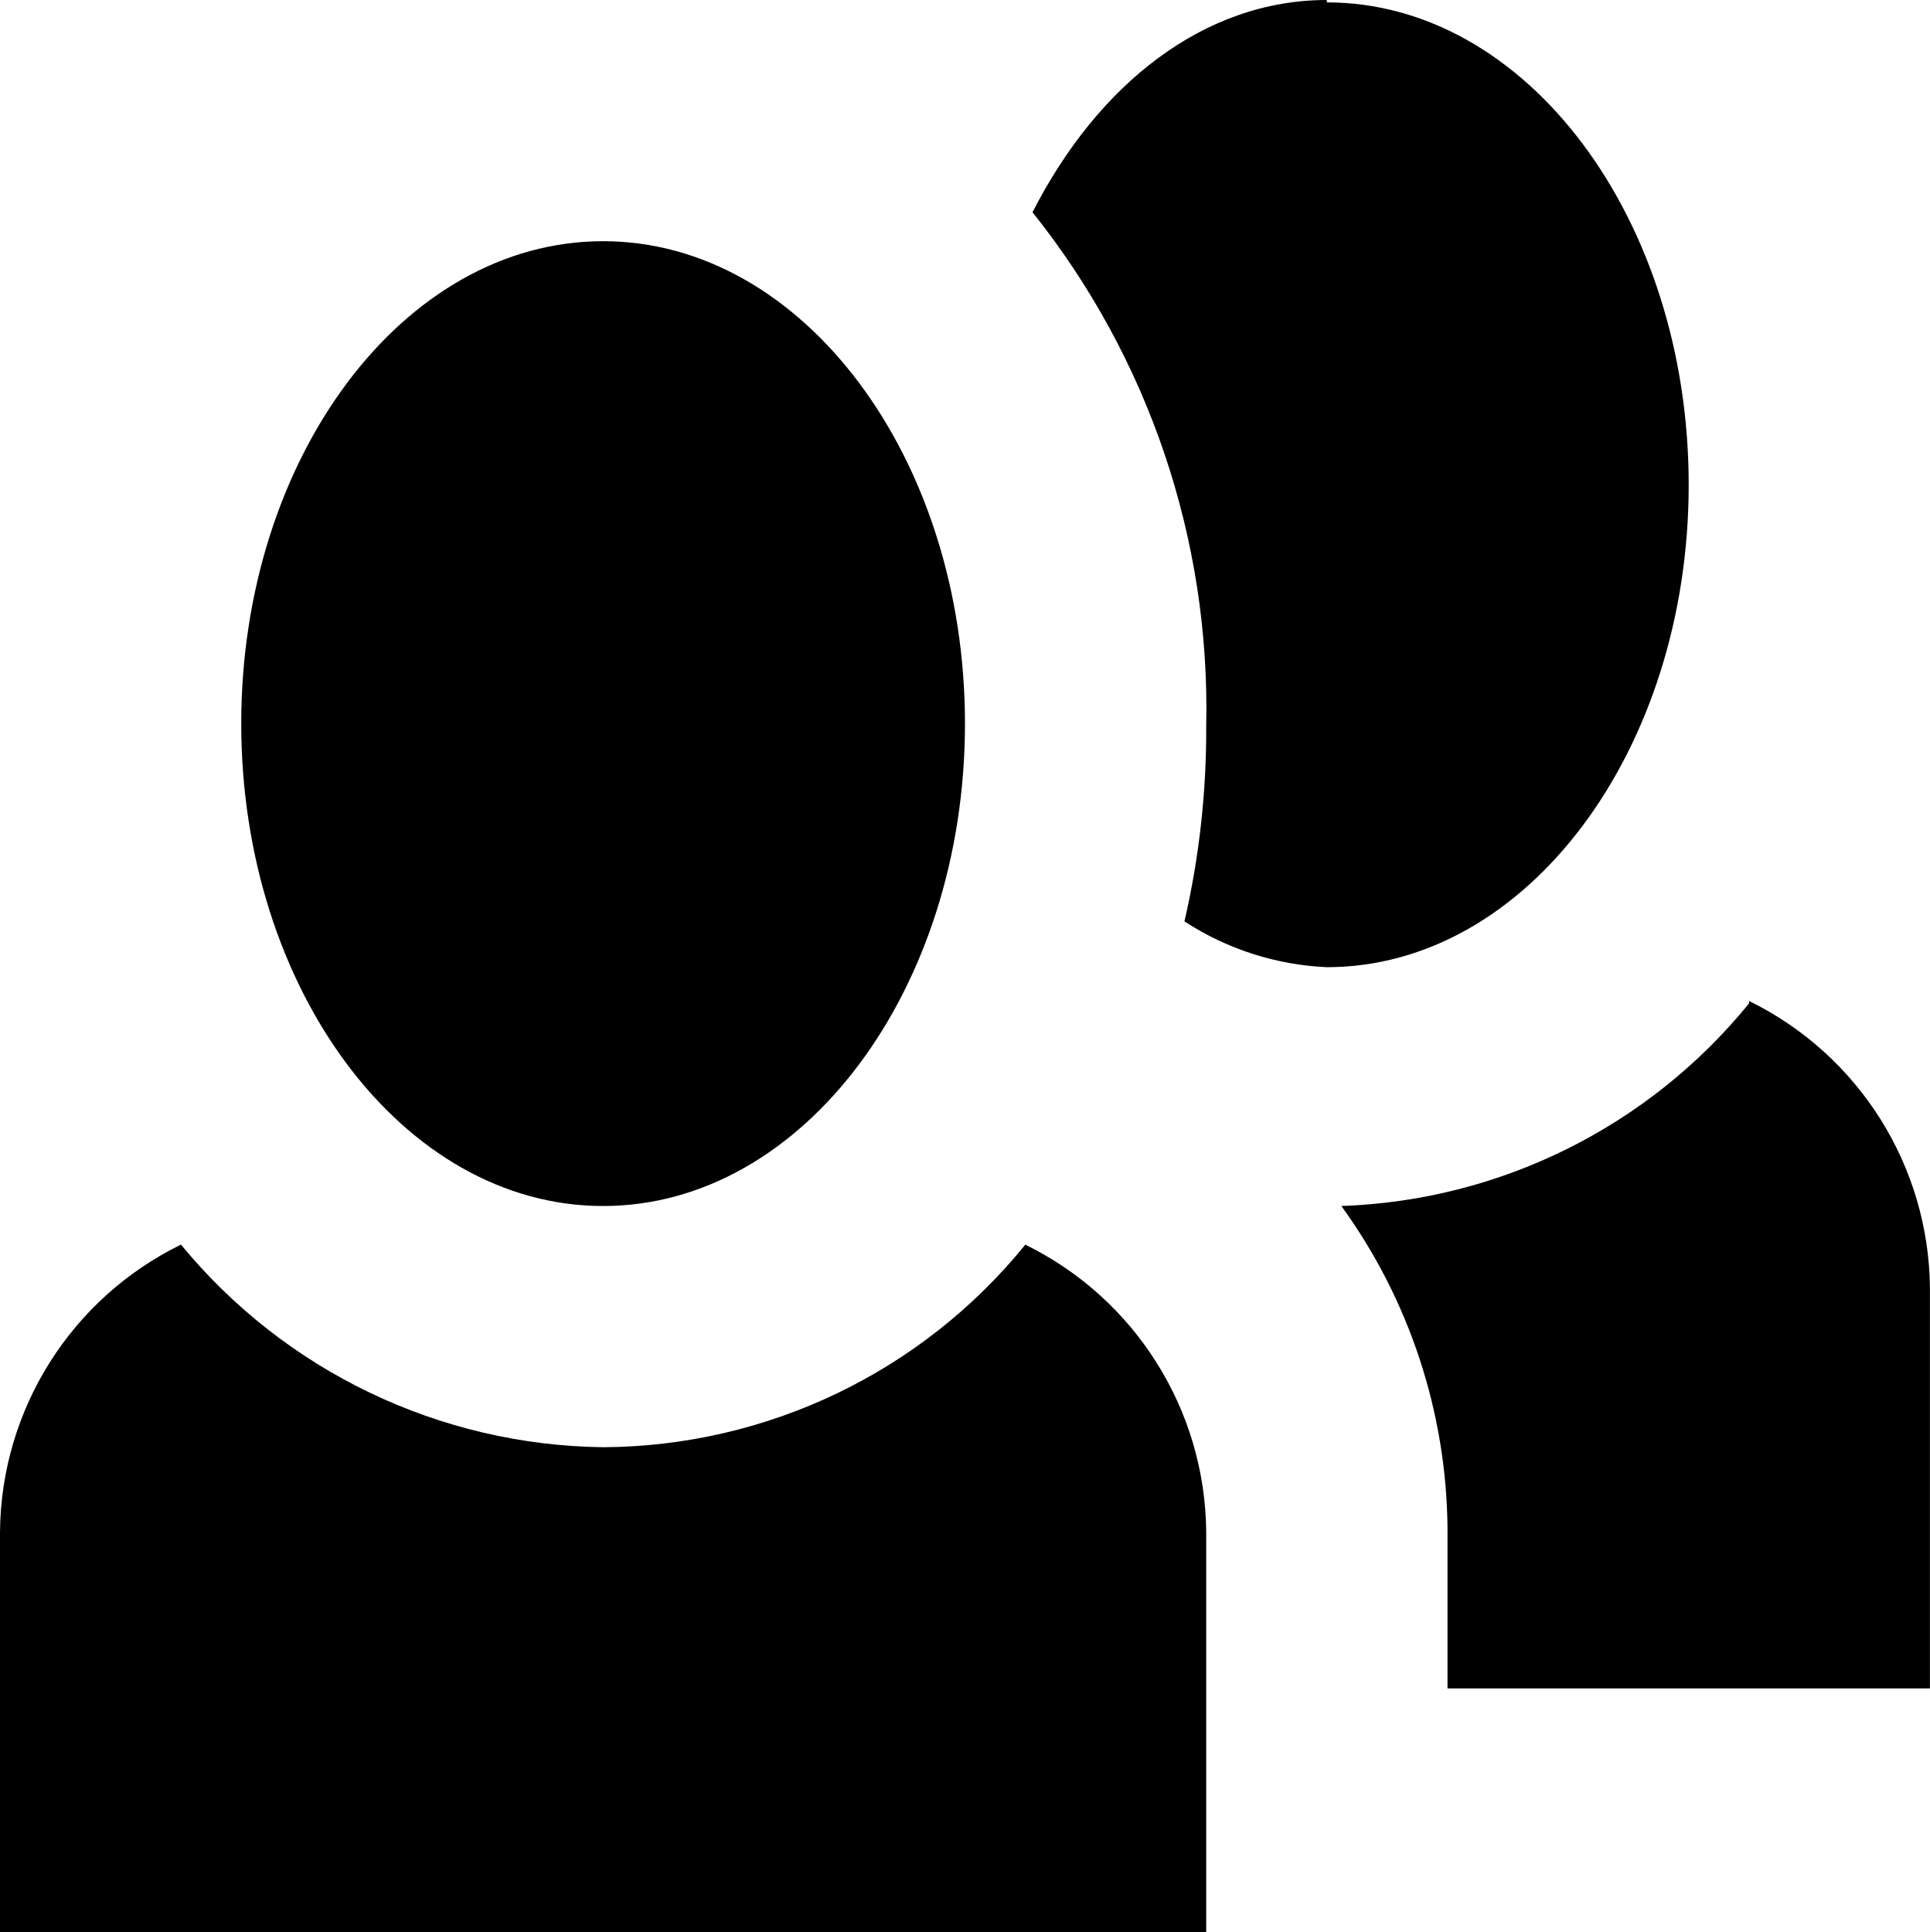
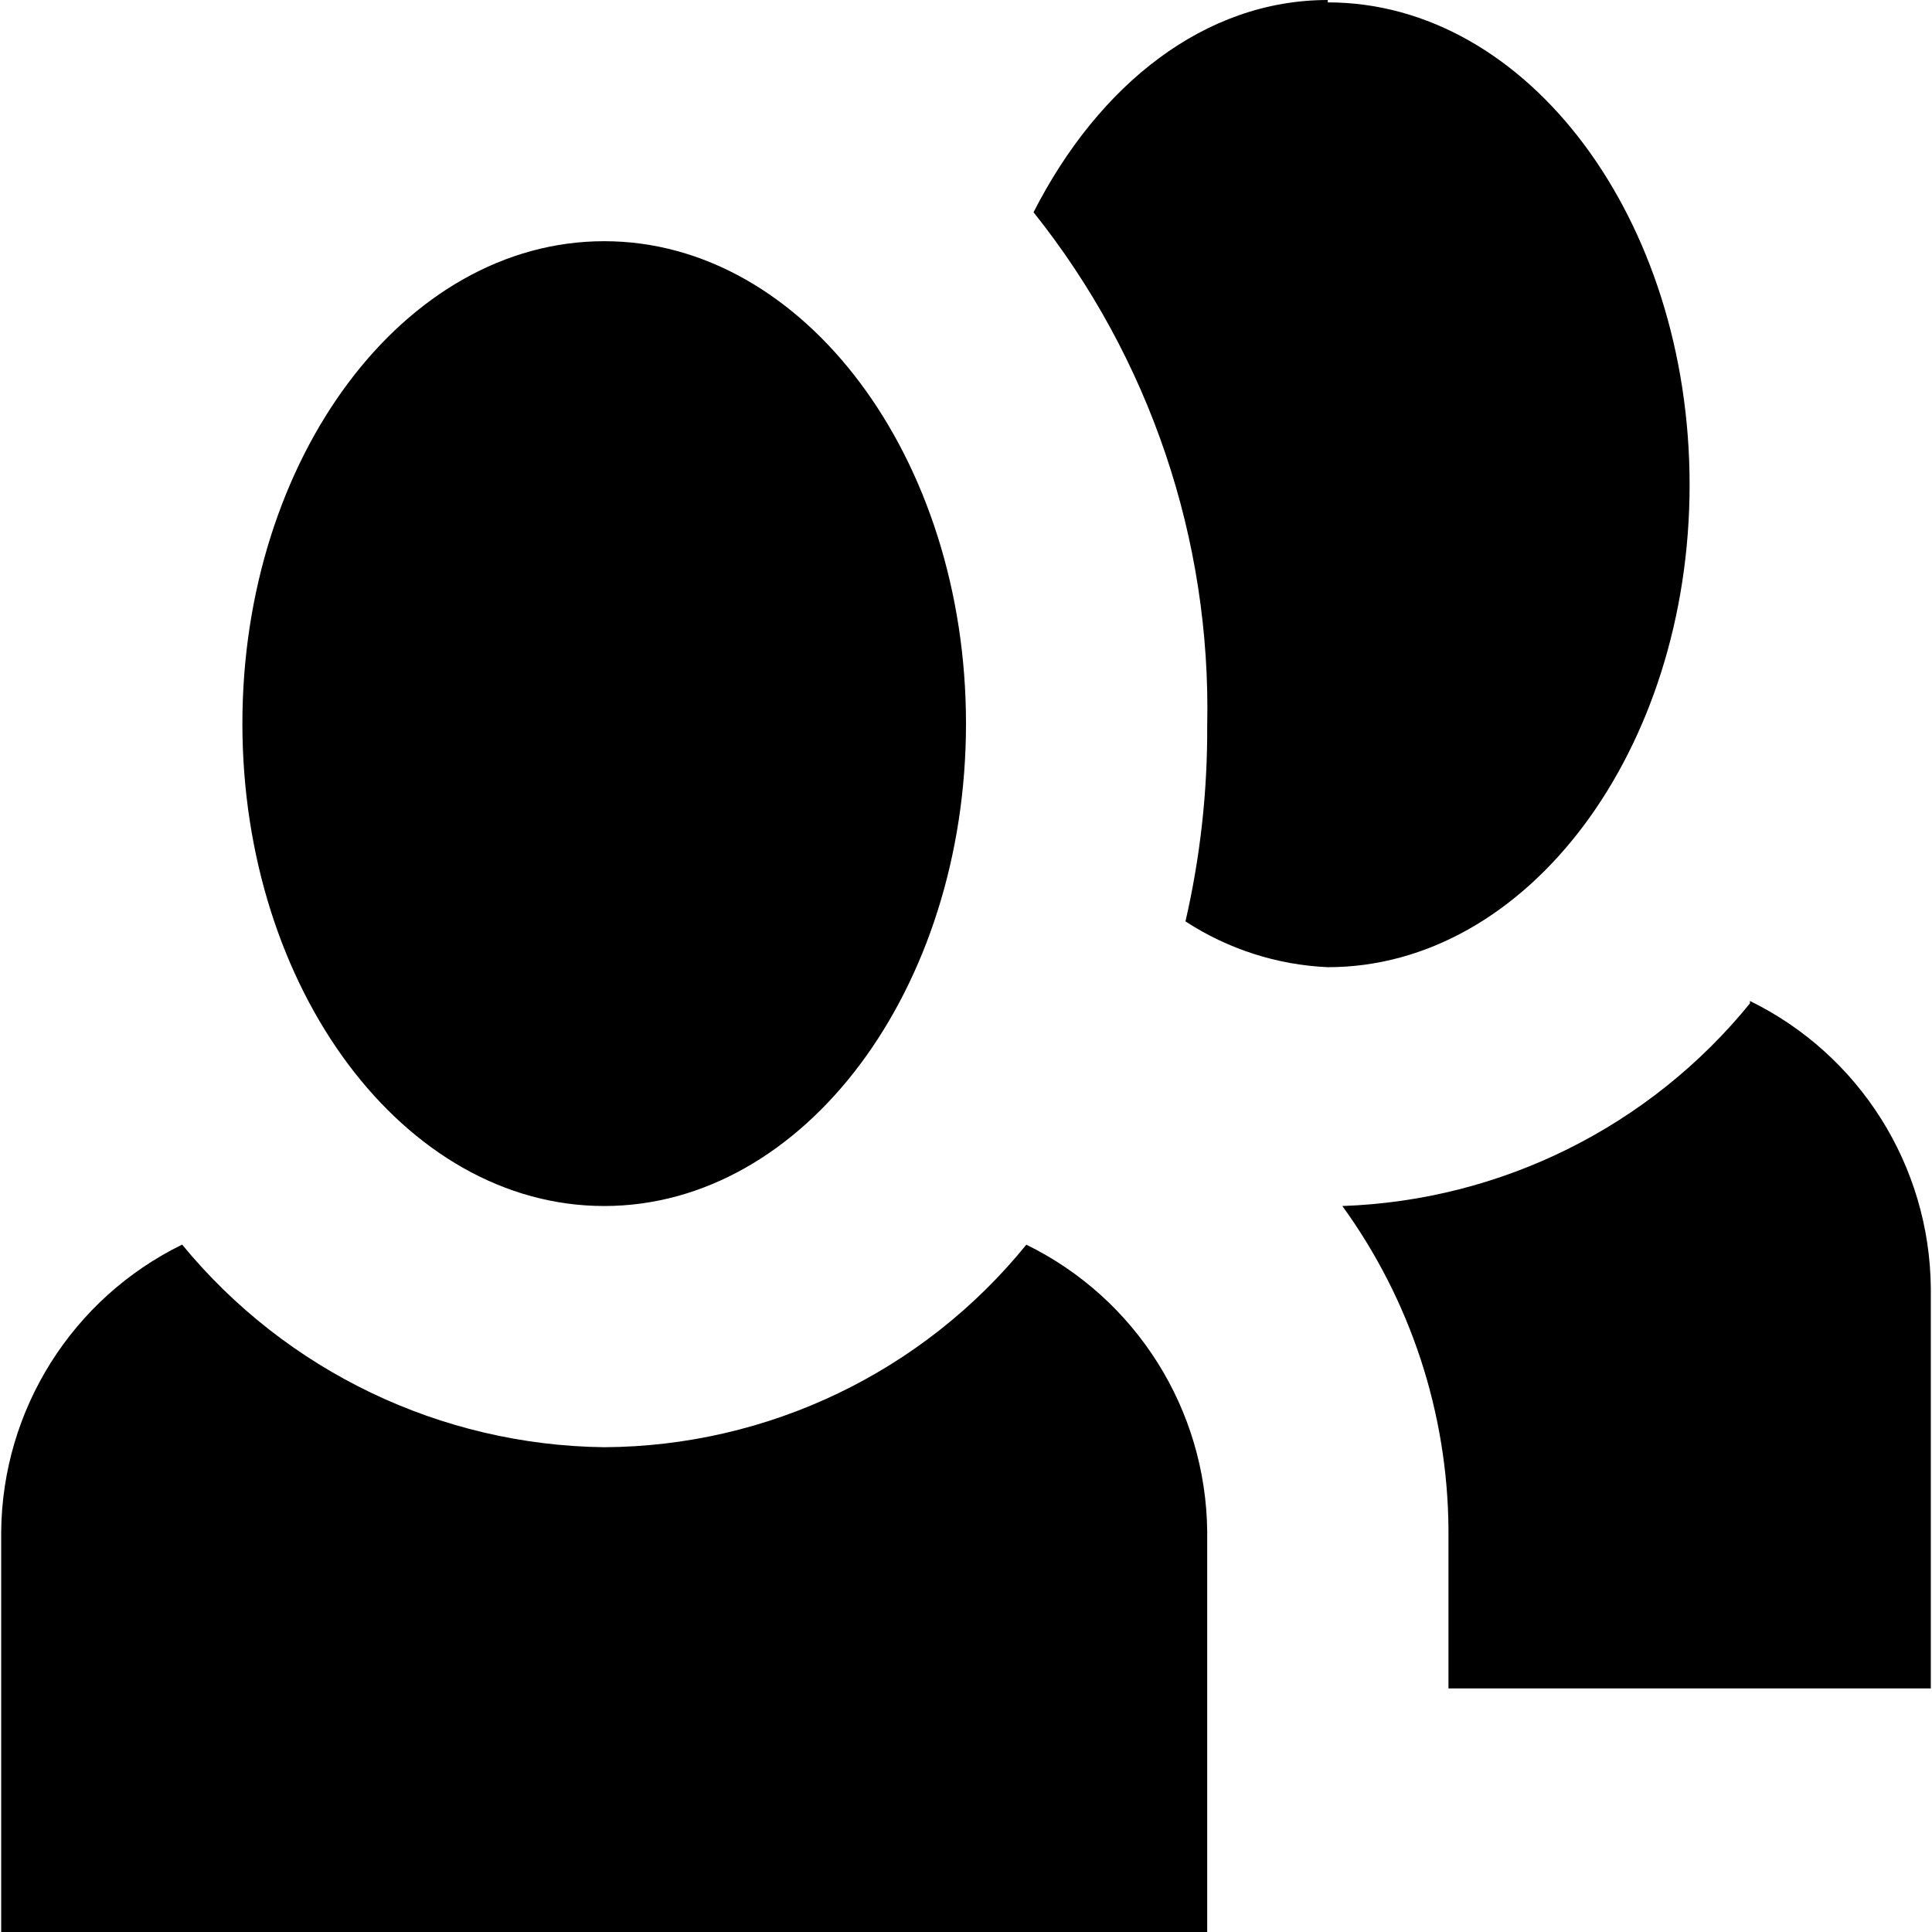
- <svg xmlns="http://www.w3.org/2000/svg" width="30" height="30.037" viewBox="0 0 30 30.037">
+ <svg xmlns="http://www.w3.org/2000/svg" width="25" height="25" viewBox="0 0 30 30.037">
  <path d="M20.625,0c-1.913,0-3.562,1.313-4.575,3.3a12.365,12.365,0,0,1,2.7,7.987,13.228,13.228,0,0,1-.338,3.038,4.41,4.41,0,0,0,2.213.712c3.112,0,5.625-3.375,5.625-7.5s-2.513-7.5-5.625-7.5ZM9.375,3.75c-3.112,0-5.625,3.375-5.625,7.5s2.513,7.5,5.625,7.5S15,15.375,15,11.25,12.487,3.75,9.375,3.75ZM27.188,15.6a8.544,8.544,0,0,1-6.337,3.15,8.663,8.663,0,0,1,1.65,5.025V26.25H30V20.025a5.021,5.021,0,0,0-2.812-4.463ZM2.813,19.35A5.021,5.021,0,0,0,0,23.813v6.225H18.75V23.813a5.021,5.021,0,0,0-2.812-4.462A8.506,8.506,0,0,1,9.375,22.5a8.628,8.628,0,0,1-6.562-3.15Z" />
</svg>
